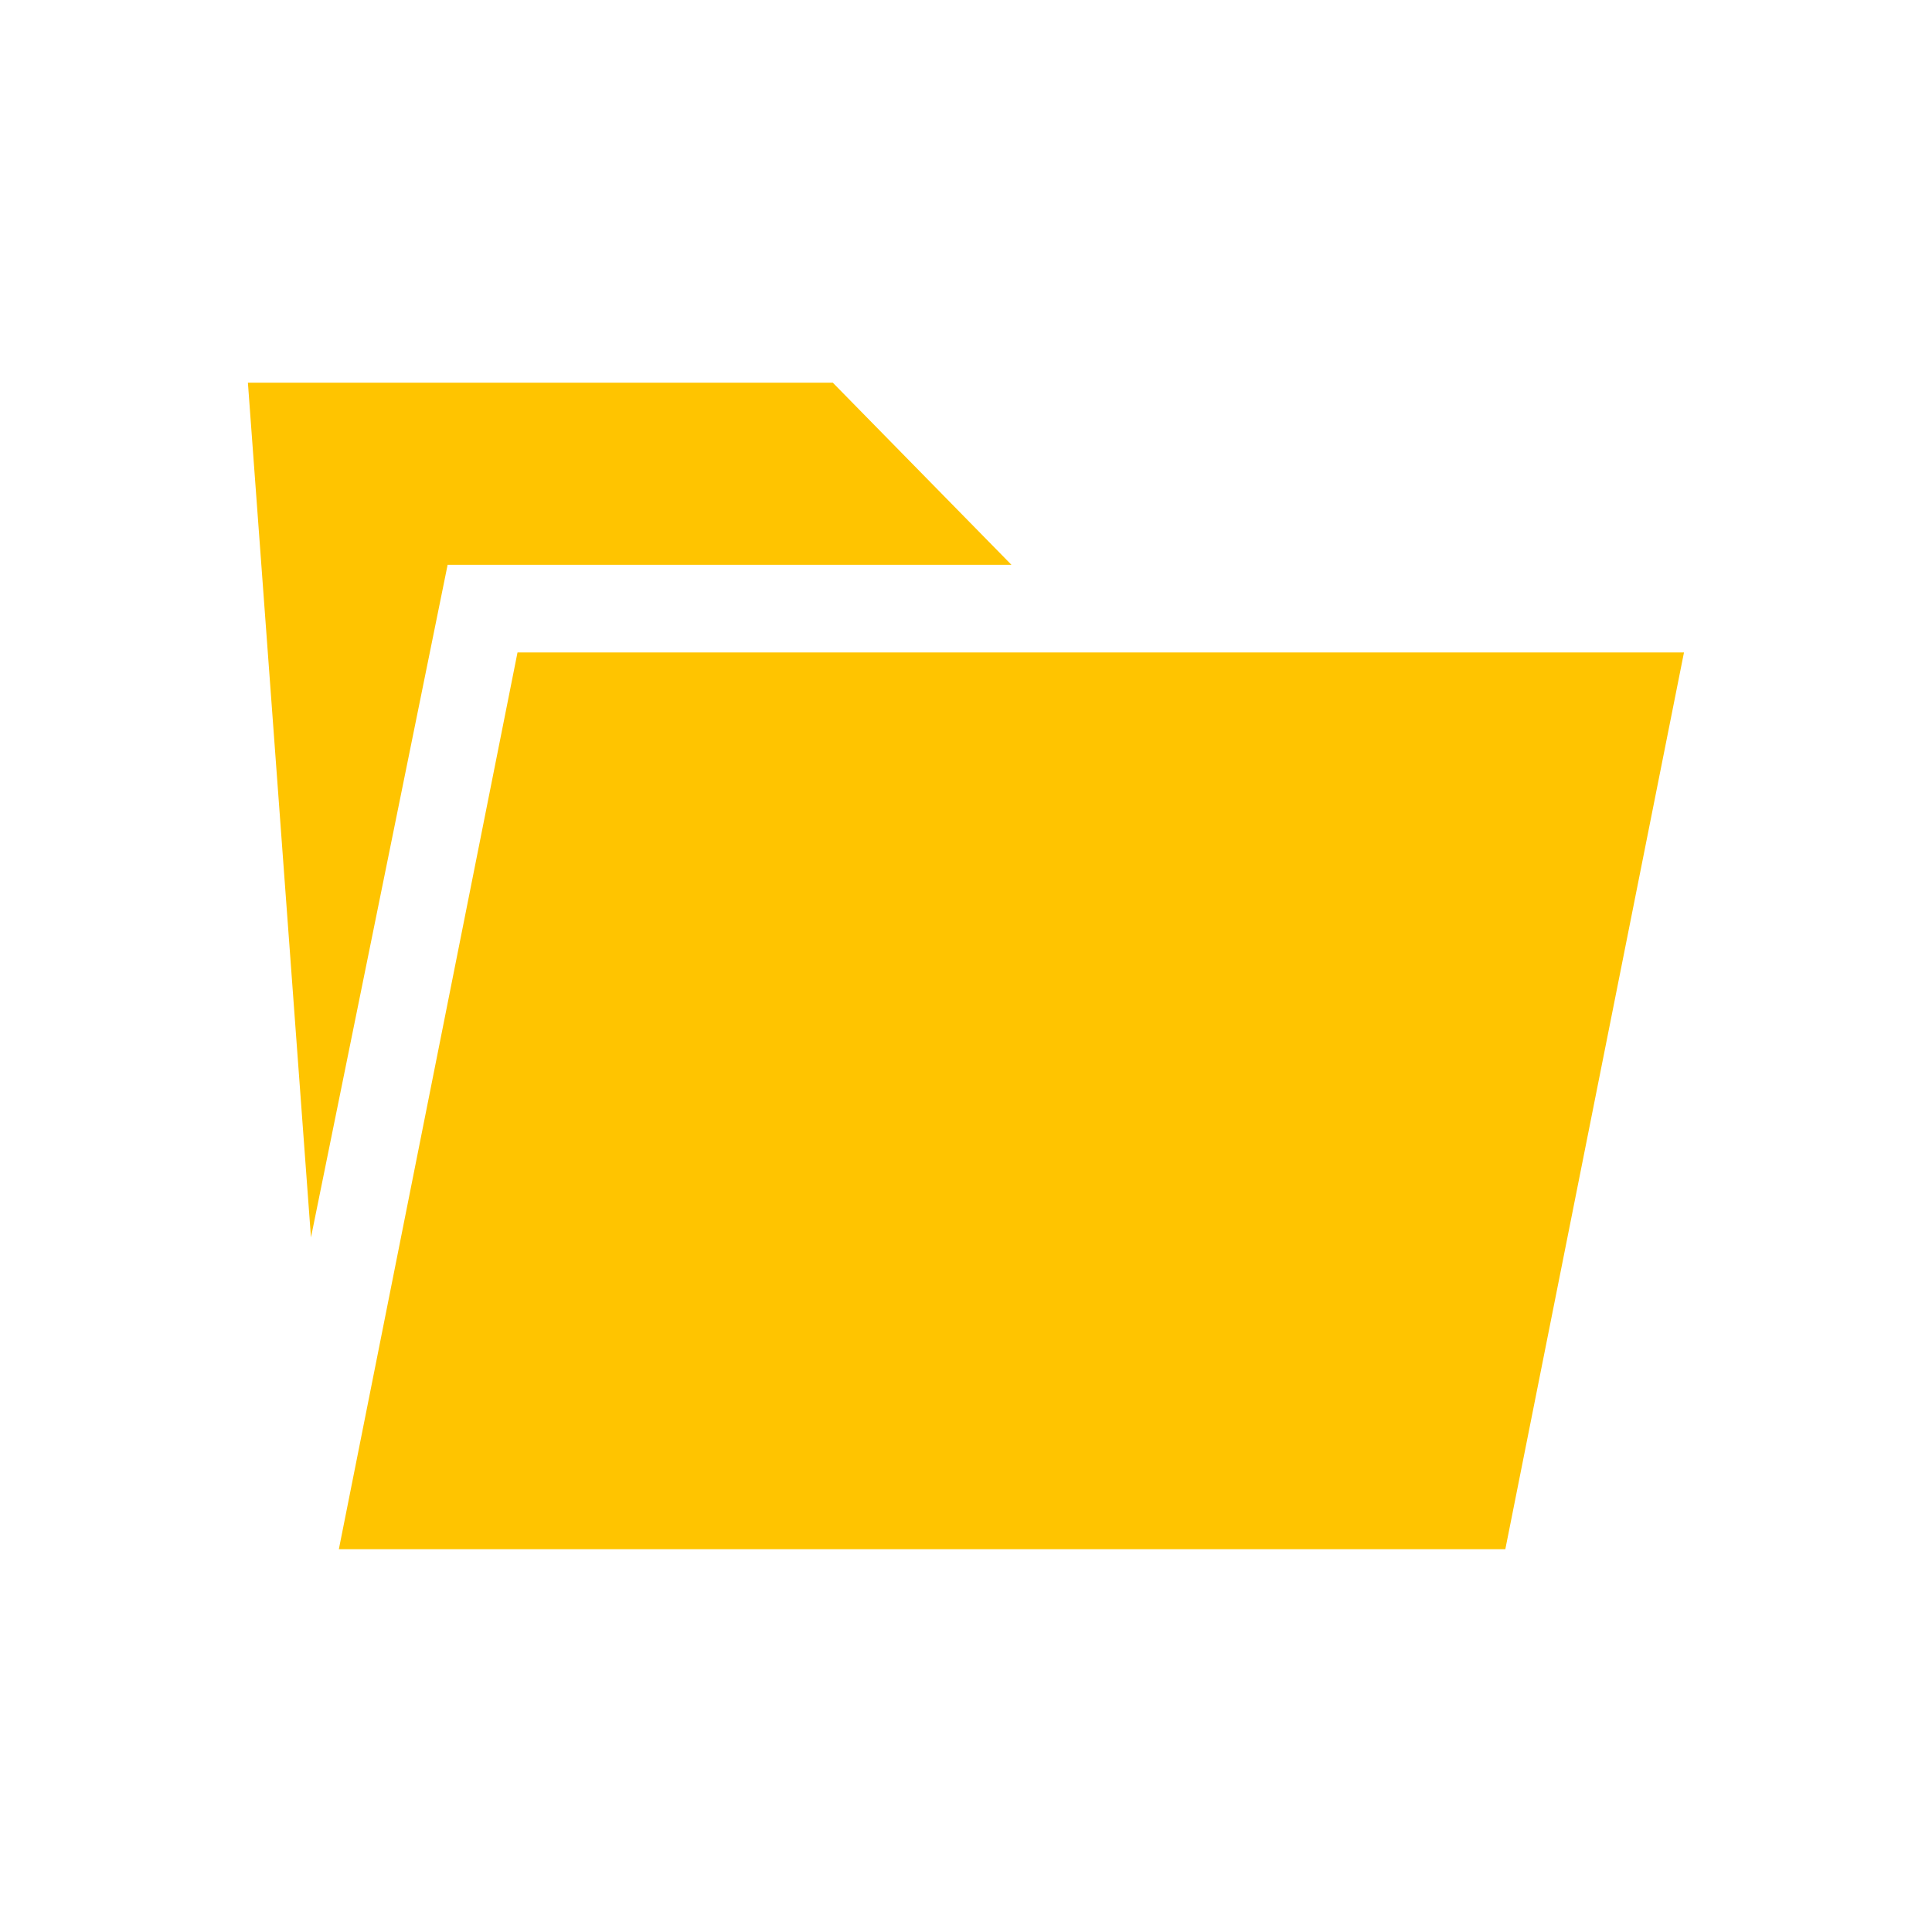
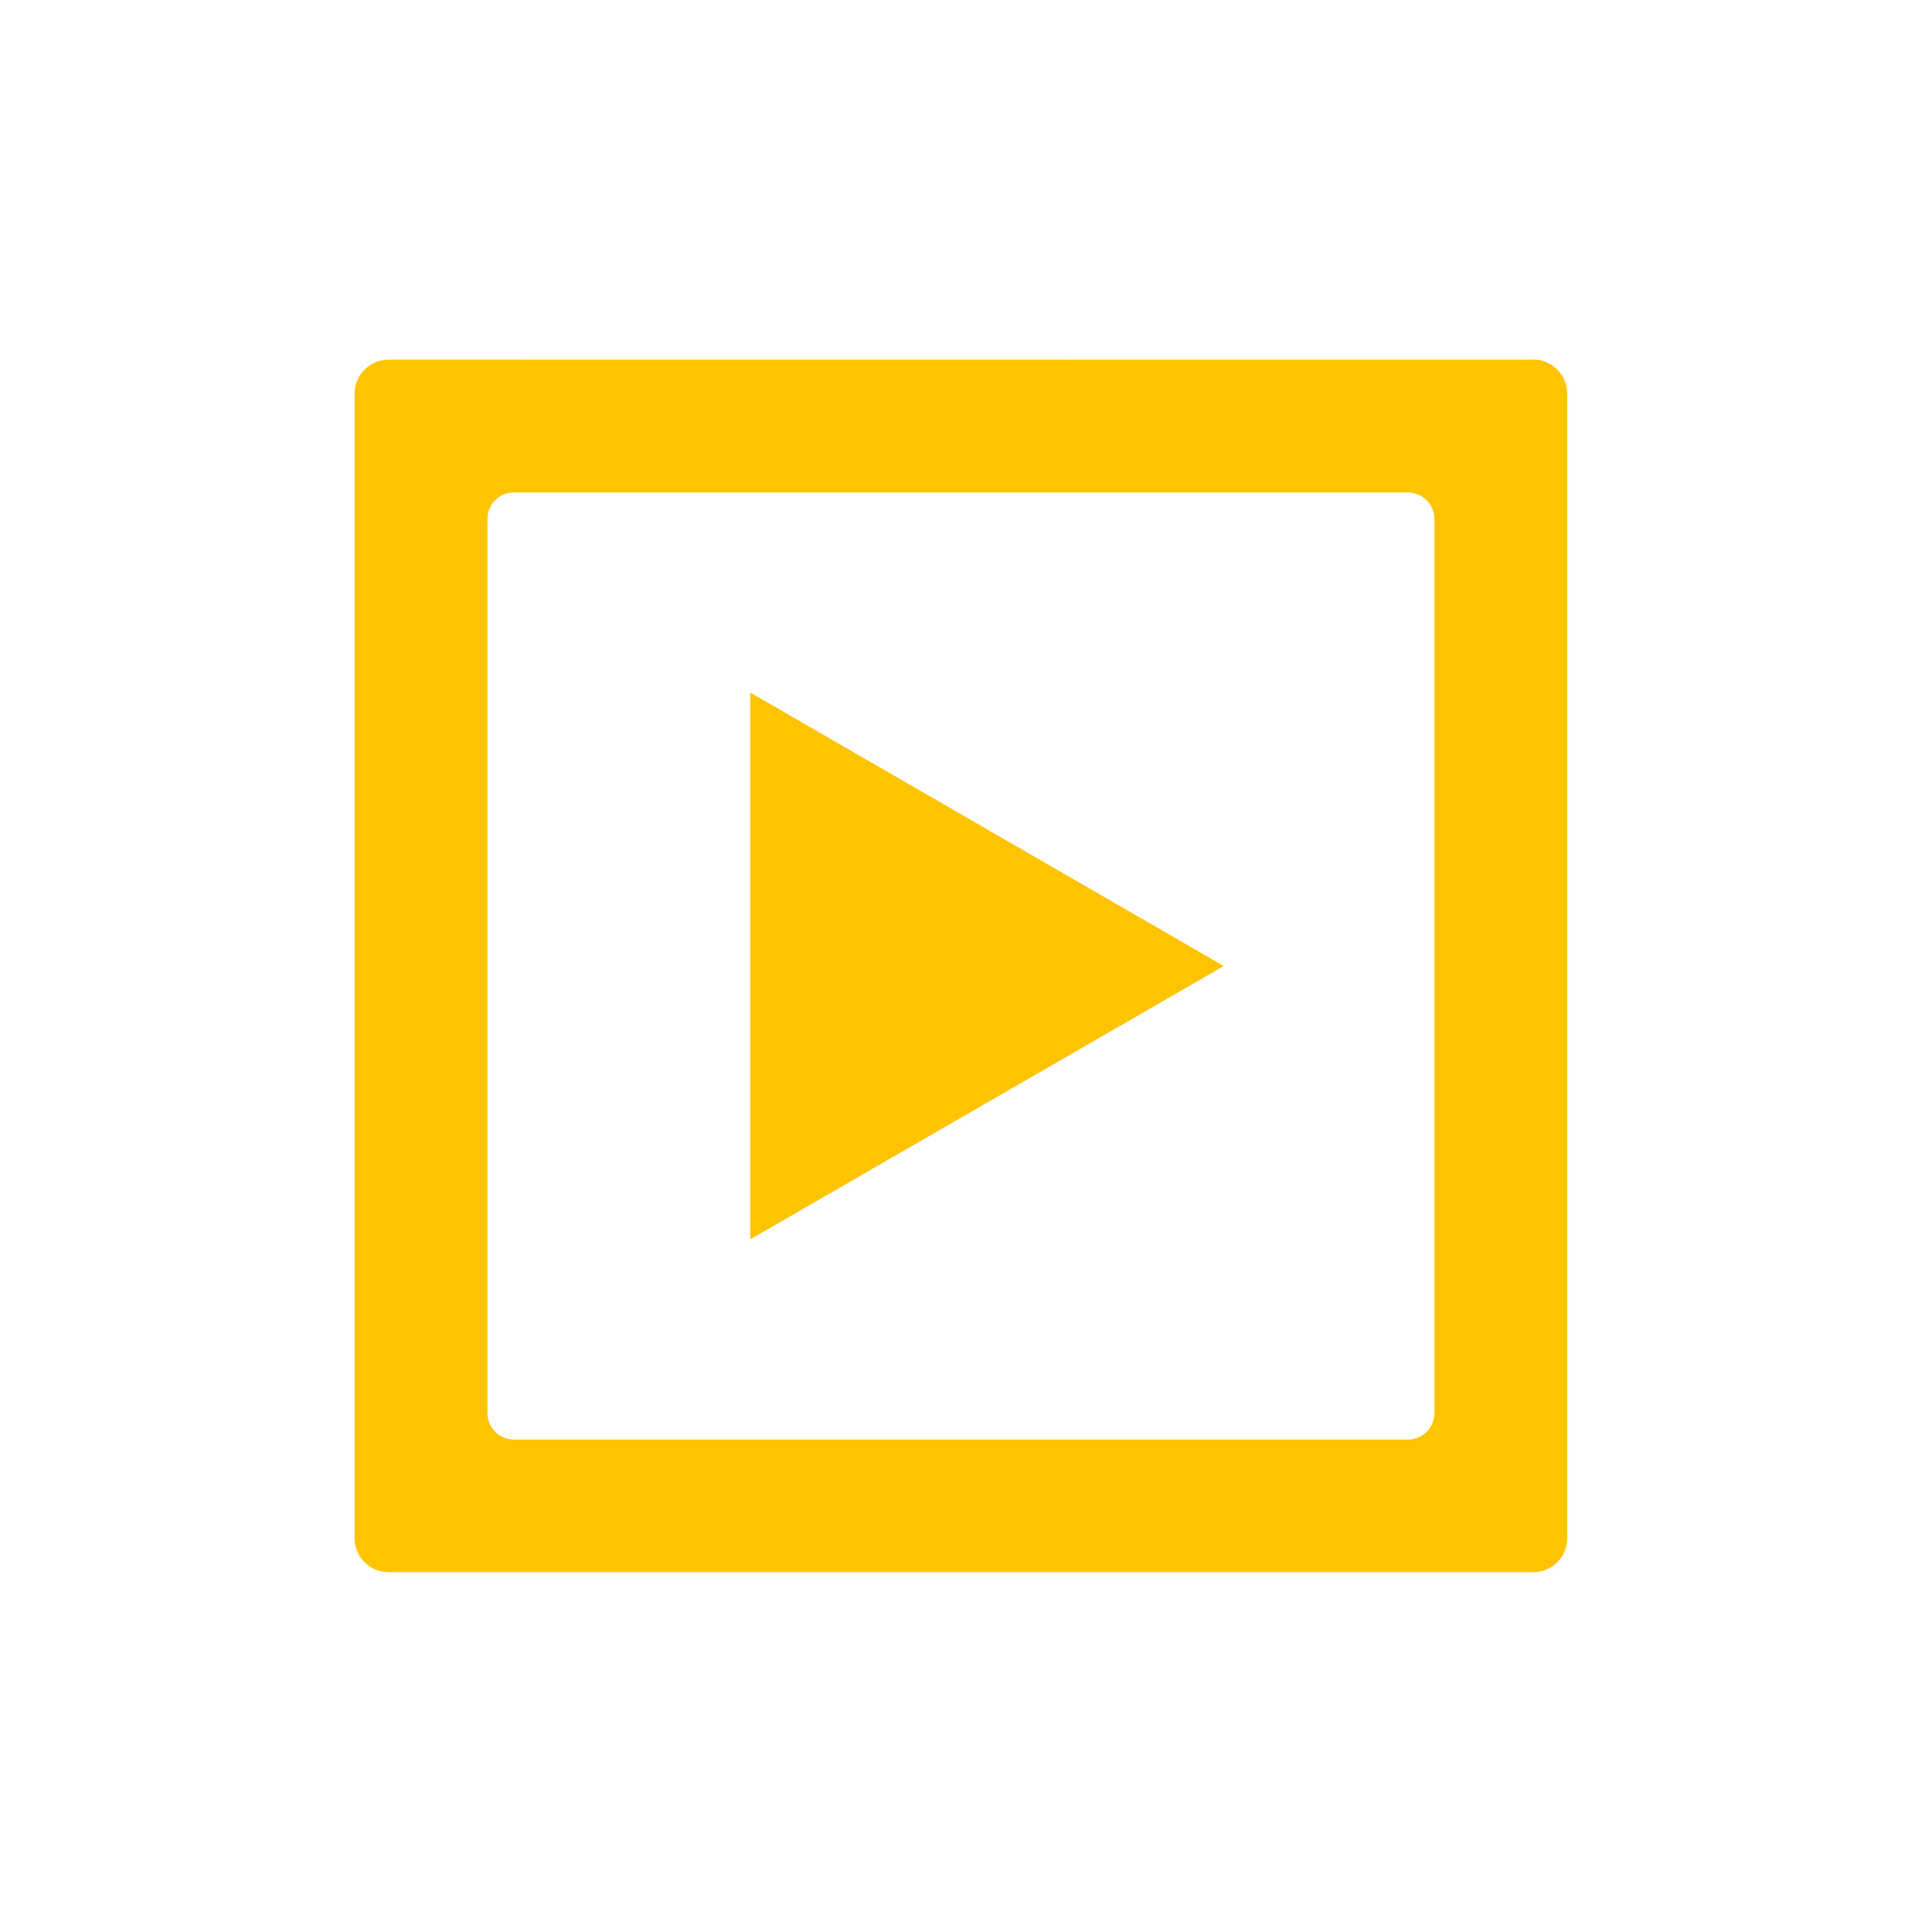
<svg xmlns="http://www.w3.org/2000/svg" width="17.8mm" height="17.8mm" viewBox="0 0 17.8 17.8" version="1.1" id="svg5" xml:space="preserve">
-   <path d="M 9.319,5.204 7.673,3.526 H 2.284 l 0.581,7.875 1.259,-6.197 z m -4.551,0.807 -1.646,8.262 h 10.747 l 1.646,-8.262 z" style="font-size:16.524px;line-height:1.25;font-family:dashicons;-inkscape-font-specification:dashicons;fill:#ffc400;stroke-width:1.239" id="path3685" />
  <defs id="defs2">
    <rect x="146.578" y="50.103" width="190.018" height="69.291" id="rect618" />
  </defs>
+   <path id="path465" style="fill:#ffc400;stroke-width:0;stroke-linecap:square;stroke-miterlimit:10" d="M 11.275,8.9 6.913,11.418 V 6.381 Z" />
+   <path id="rect1101" style="fill:#ffc400;fill-opacity:1;stroke-width:0;stroke-linecap:square;stroke-miterlimit:10" d="m 3.581,3.314 c -0.174,0 -0.314,0.14 -0.314,0.314 V 14.172 c 0,0.174 0.14,0.313 0.314,0.313 H 14.126 c 0.174,0 0.313,-0.14 0.313,-0.313 V 3.627 c 0,-0.174 -0.14,-0.314 -0.313,-0.314 z m 1.155,1.224 h 8.235 c 0.136,0 0.245,0.109 0.245,0.245 v 8.235 c 0,0.136 -0.109,0.245 -0.245,0.245 H 4.736 c -0.136,0 -0.245,-0.109 -0.245,-0.245 V 4.782 c 0,-0.136 0.109,-0.245 0.245,-0.245 z" />
</svg>
